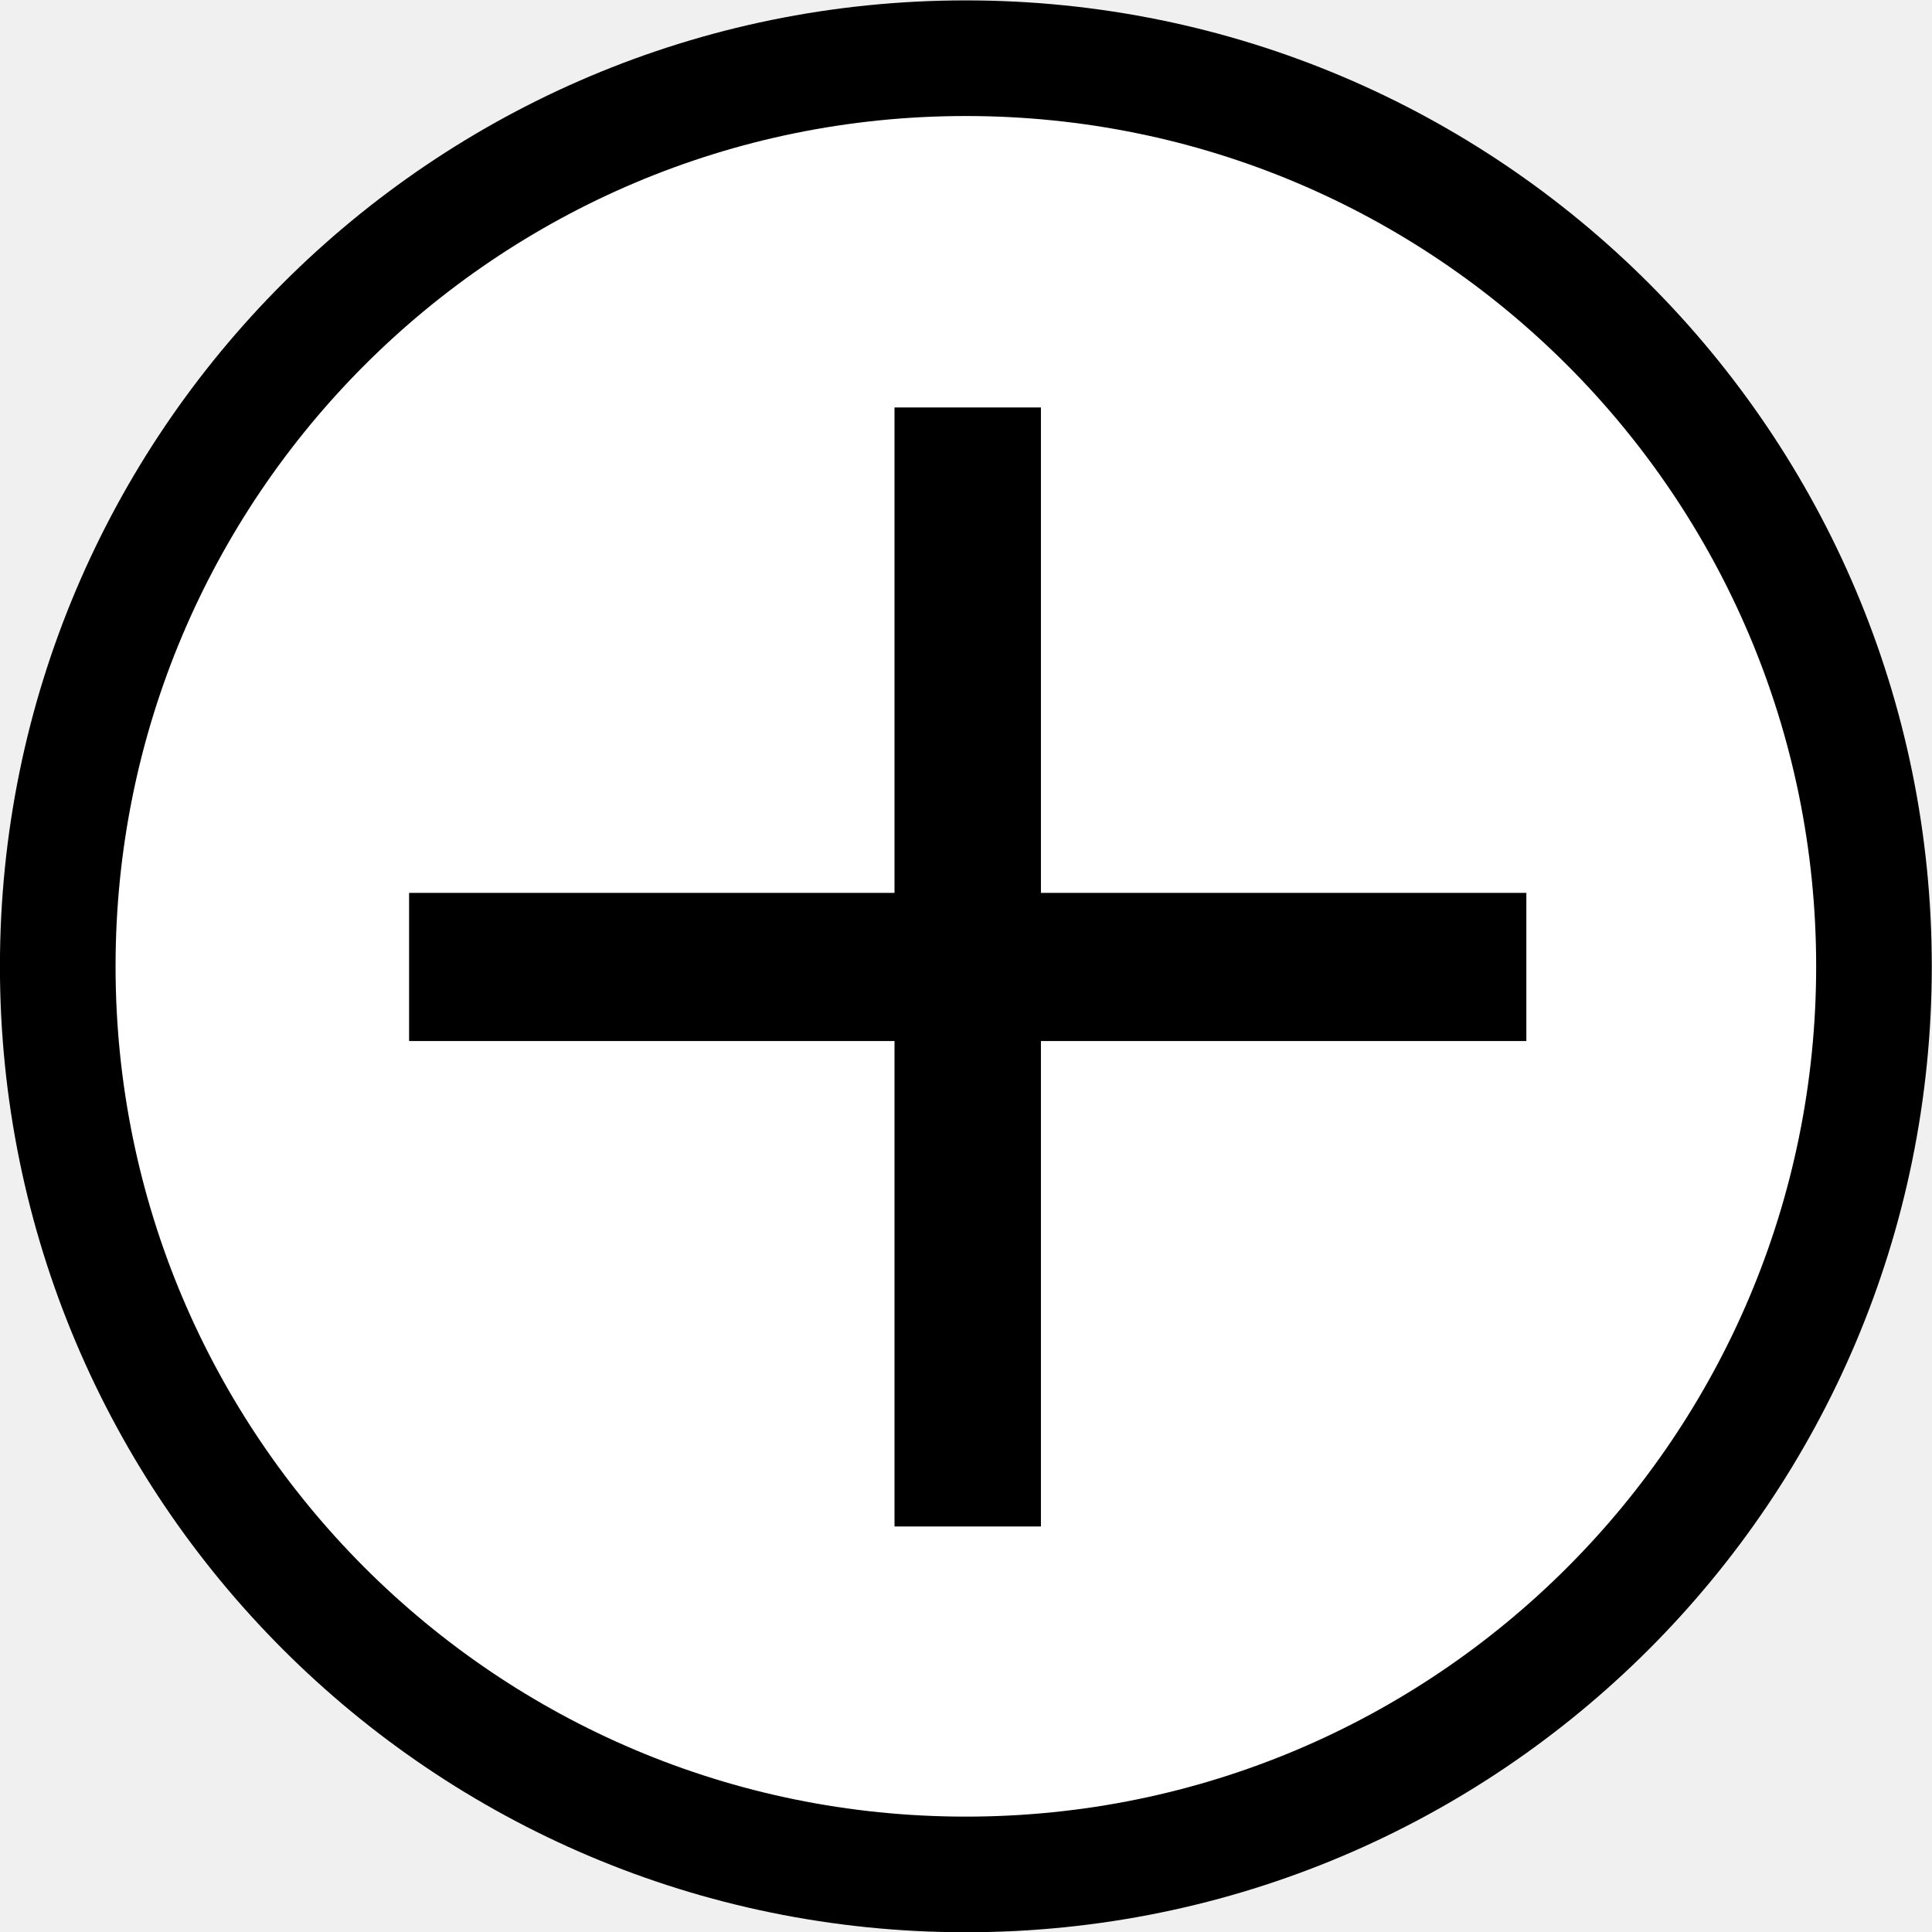
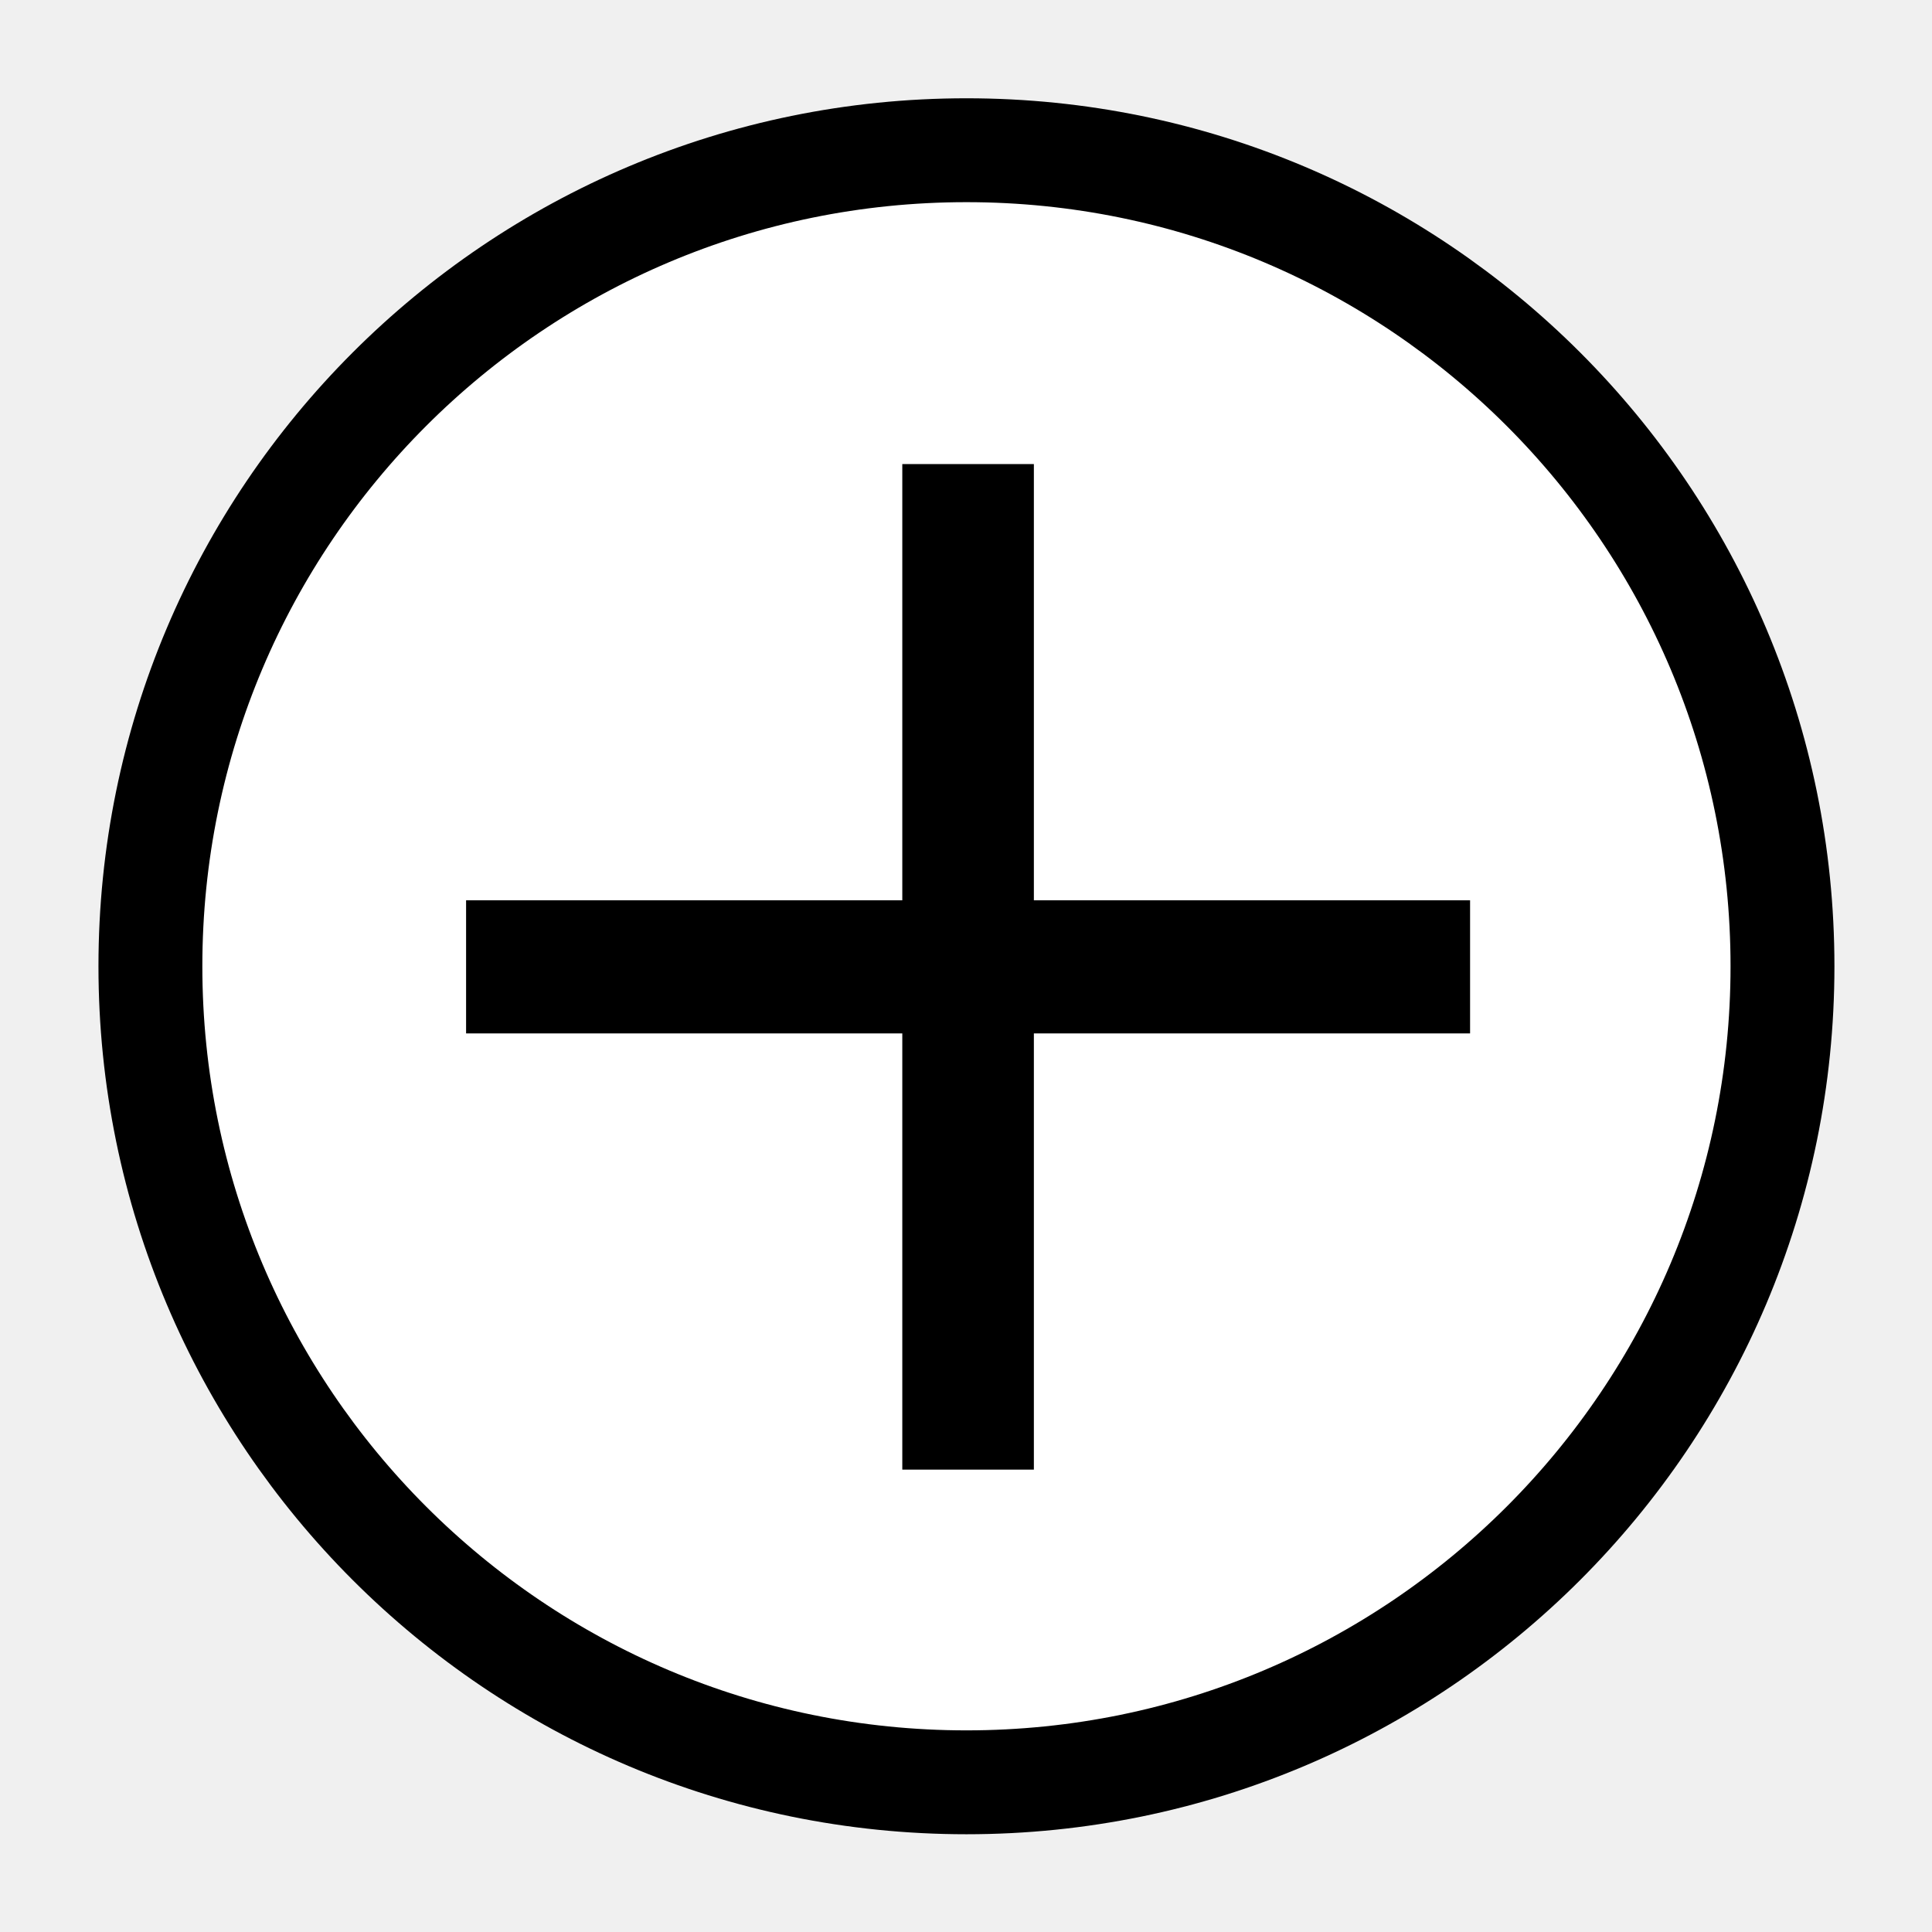
- <svg xmlns="http://www.w3.org/2000/svg" version="1.1" width="349.438" height="349.469" id="svg2">
+ <svg xmlns="http://www.w3.org/2000/svg" version="1.1" width="31.281" height="31.281" id="svg2">
  <defs id="defs4" />
-   <g transform="translate(614.8438,-210.0625)" id="layer1">
-     <path d="m -275.871,384.855 a 164.263,164.263 0 0 1 -328.527,0 164.263,164.263 0 1 1 328.527,0 z" id="path3045" style="fill:#ffffff;stroke:#000000;stroke-width:20.915;stroke-miterlimit:4;stroke-dasharray:none" />
-     <g style="font-size:322.848px;font-style:normal;font-weight:normal;line-height:125%;letter-spacing:0px;word-spacing:0px;fill:#000000;fill-opacity:1;stroke:none;font-family:Sans;-inkscape-font-specification:Sans" id="text2983">
-       <path d="m -426.556,283.766 0,87.806 87.806,0 0,26.799 -87.806,0 0,87.806 -26.484,0 0,-87.806 -87.806,0 0,-26.799 87.806,0 0,-87.806 26.484,0" style="" id="path3048" />
+   <g transform="translate(455.7812,-369.1562)" id="layer1">
+     <path d="m -426.921,384.801 a 13.212,13.212 0 0 1 -26.425,0 13.212,13.212 0 1 1 26.425,0 z" id="path3045" style="fill:#ffffff;stroke:#000000;stroke-width:1.682;stroke-miterlimit:4;stroke-dasharray:none" />
+     <g style="font-size:322.848px;font-style:normal;font-weight:normal;line-height:125%;letter-spacing:0px;word-spacing:0px;fill:#000000;fill-opacity:1;stroke:none;font-family:Sans;-inkscape-font-specification:Sans" id="text2983" transform="matrix(0.08043455,0,0,0.08043455,-404.732,353.8454)">
+       <path d="m -426.556,283.766 0,87.806 87.806,0 0,26.799 -87.806,0 0,87.806 -26.484,0 0,-87.806 -87.806,0 0,-26.799 87.806,0 0,-87.806 26.484,0" id="path3048" />
    </g>
  </g>
</svg>
